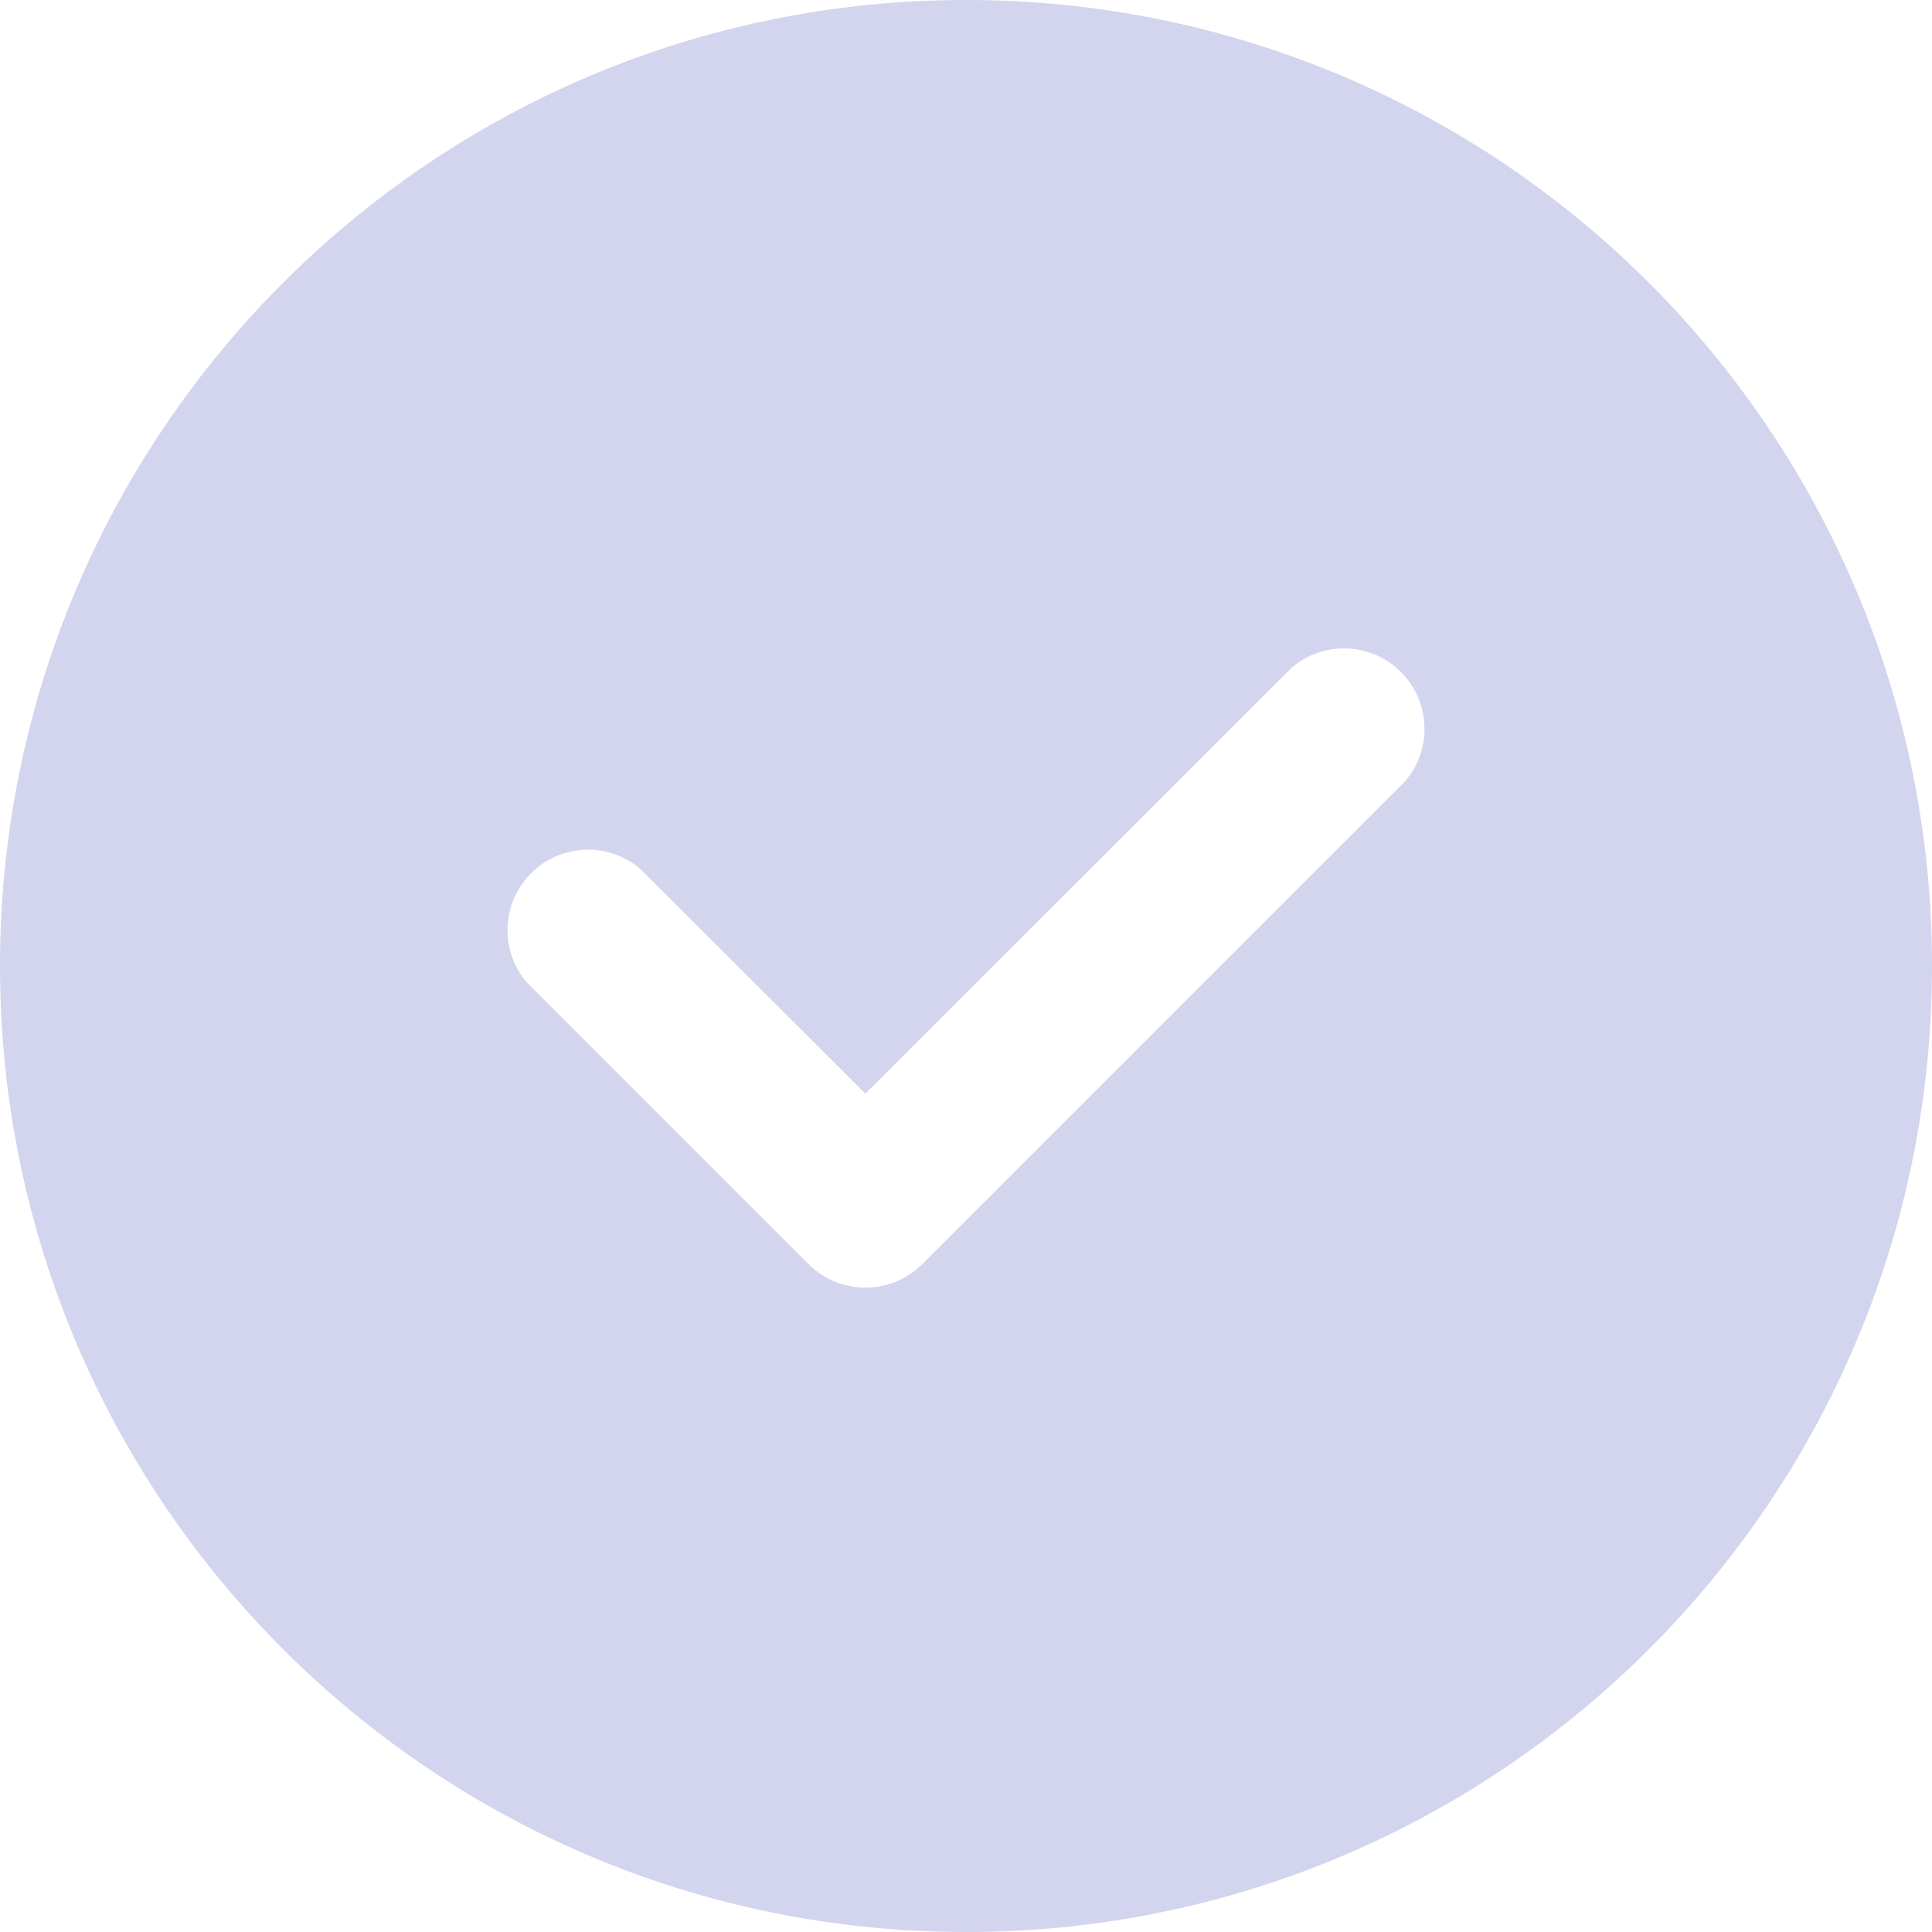
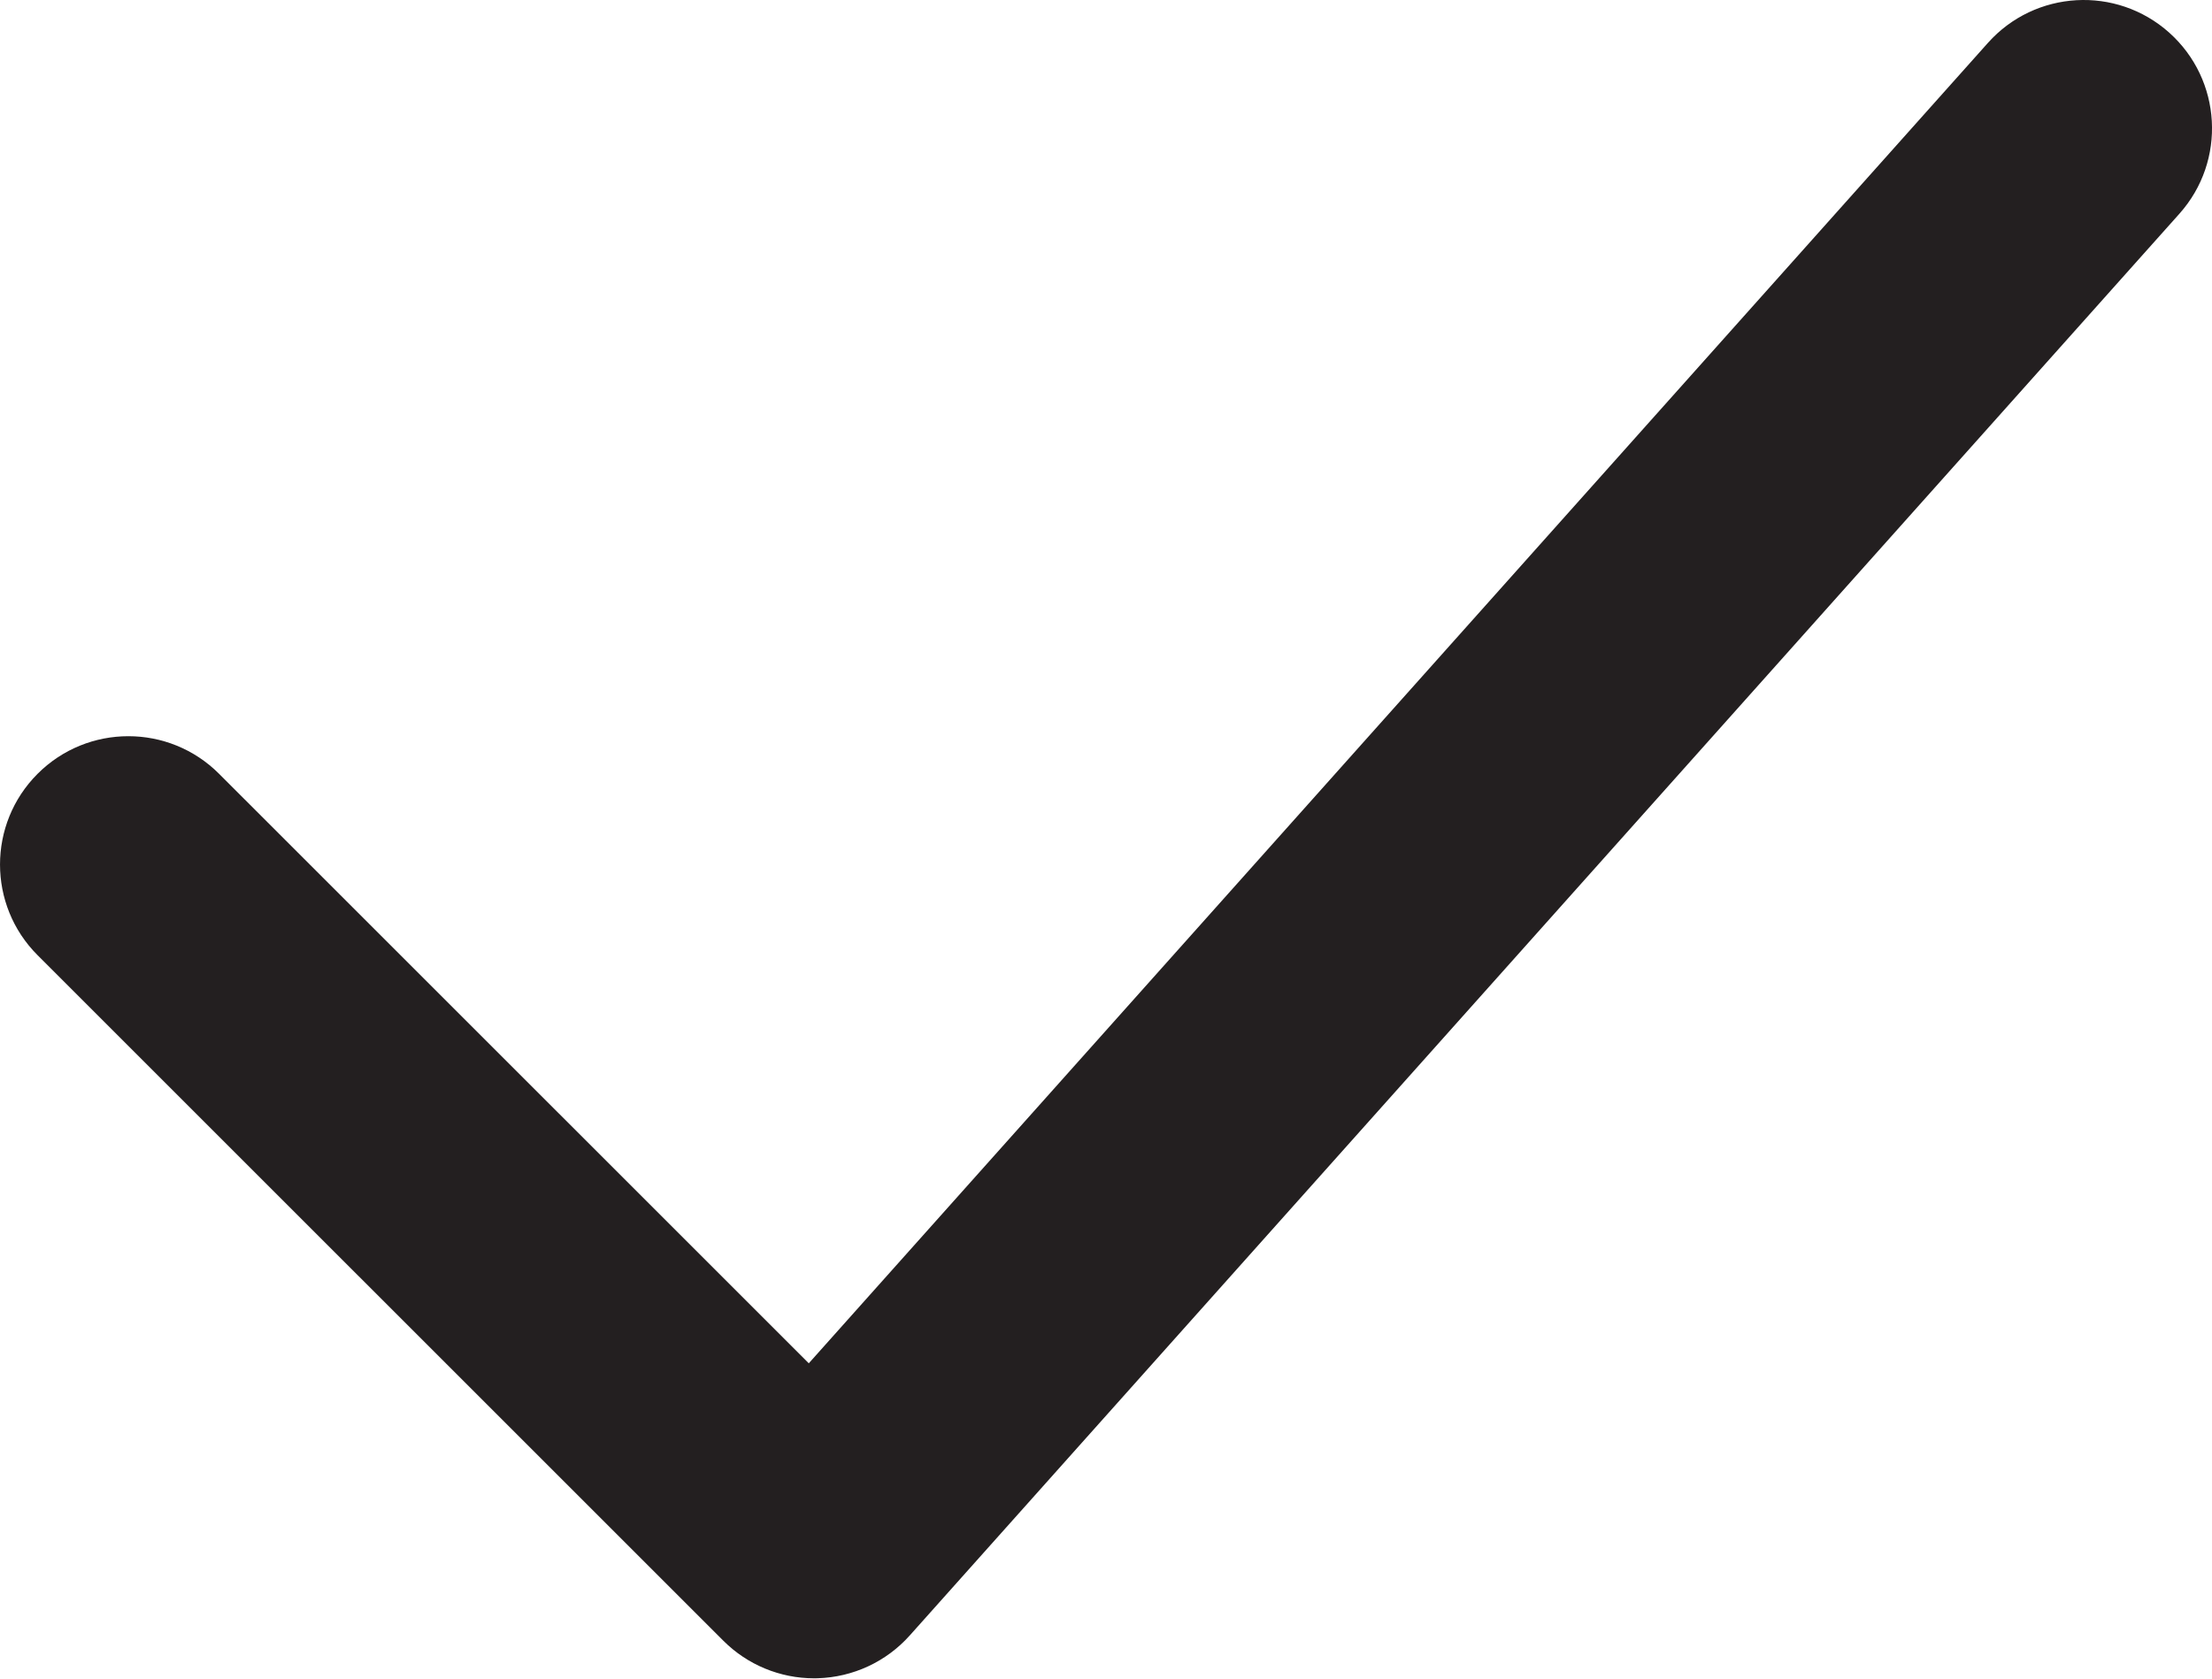
- <svg xmlns="http://www.w3.org/2000/svg" width="48" height="48" viewBox="0 0 48 48">
-   <defs>
-     <style>
-       .a {
-         fill: #d3d4ed;
-       }
-     </style>
-   </defs>
-   <path class="a" d="M24,0A24,24,0,1,0,48,24,24,24,0,0,0,24,0ZM34.91,19.41l-12,12a2,2,0,0,1-2.82,0l-7-7a2,2,0,0,1,2.82-2.82l5.59,5.58L32.09,16.59a2,2,0,0,1,2.82,2.82Z" />
+ <svg xmlns="http://www.w3.org/2000/svg" version="1.1" id="Layer_1" x="0px" y="0px" viewBox="0 0 80.588 61.158" style="enable-background:new 0 0 80.588 61.158;" xml:space="preserve">
+   <path style="fill:#231F20;" d="M29.658,61.157c-1.238,0-2.427-0.491-3.305-1.369L1.37,34.808c-1.826-1.825-1.826-4.785,0-6.611  c1.825-1.826,4.786-1.827,6.611,0l21.485,21.481L72.426,1.561c1.719-1.924,4.674-2.094,6.601-0.374  c1.926,1.72,2.094,4.675,0.374,6.601L33.145,59.595c-0.856,0.959-2.07,1.523-3.355,1.56C29.746,61.156,29.702,61.157,29.658,61.157z  " />
</svg>
